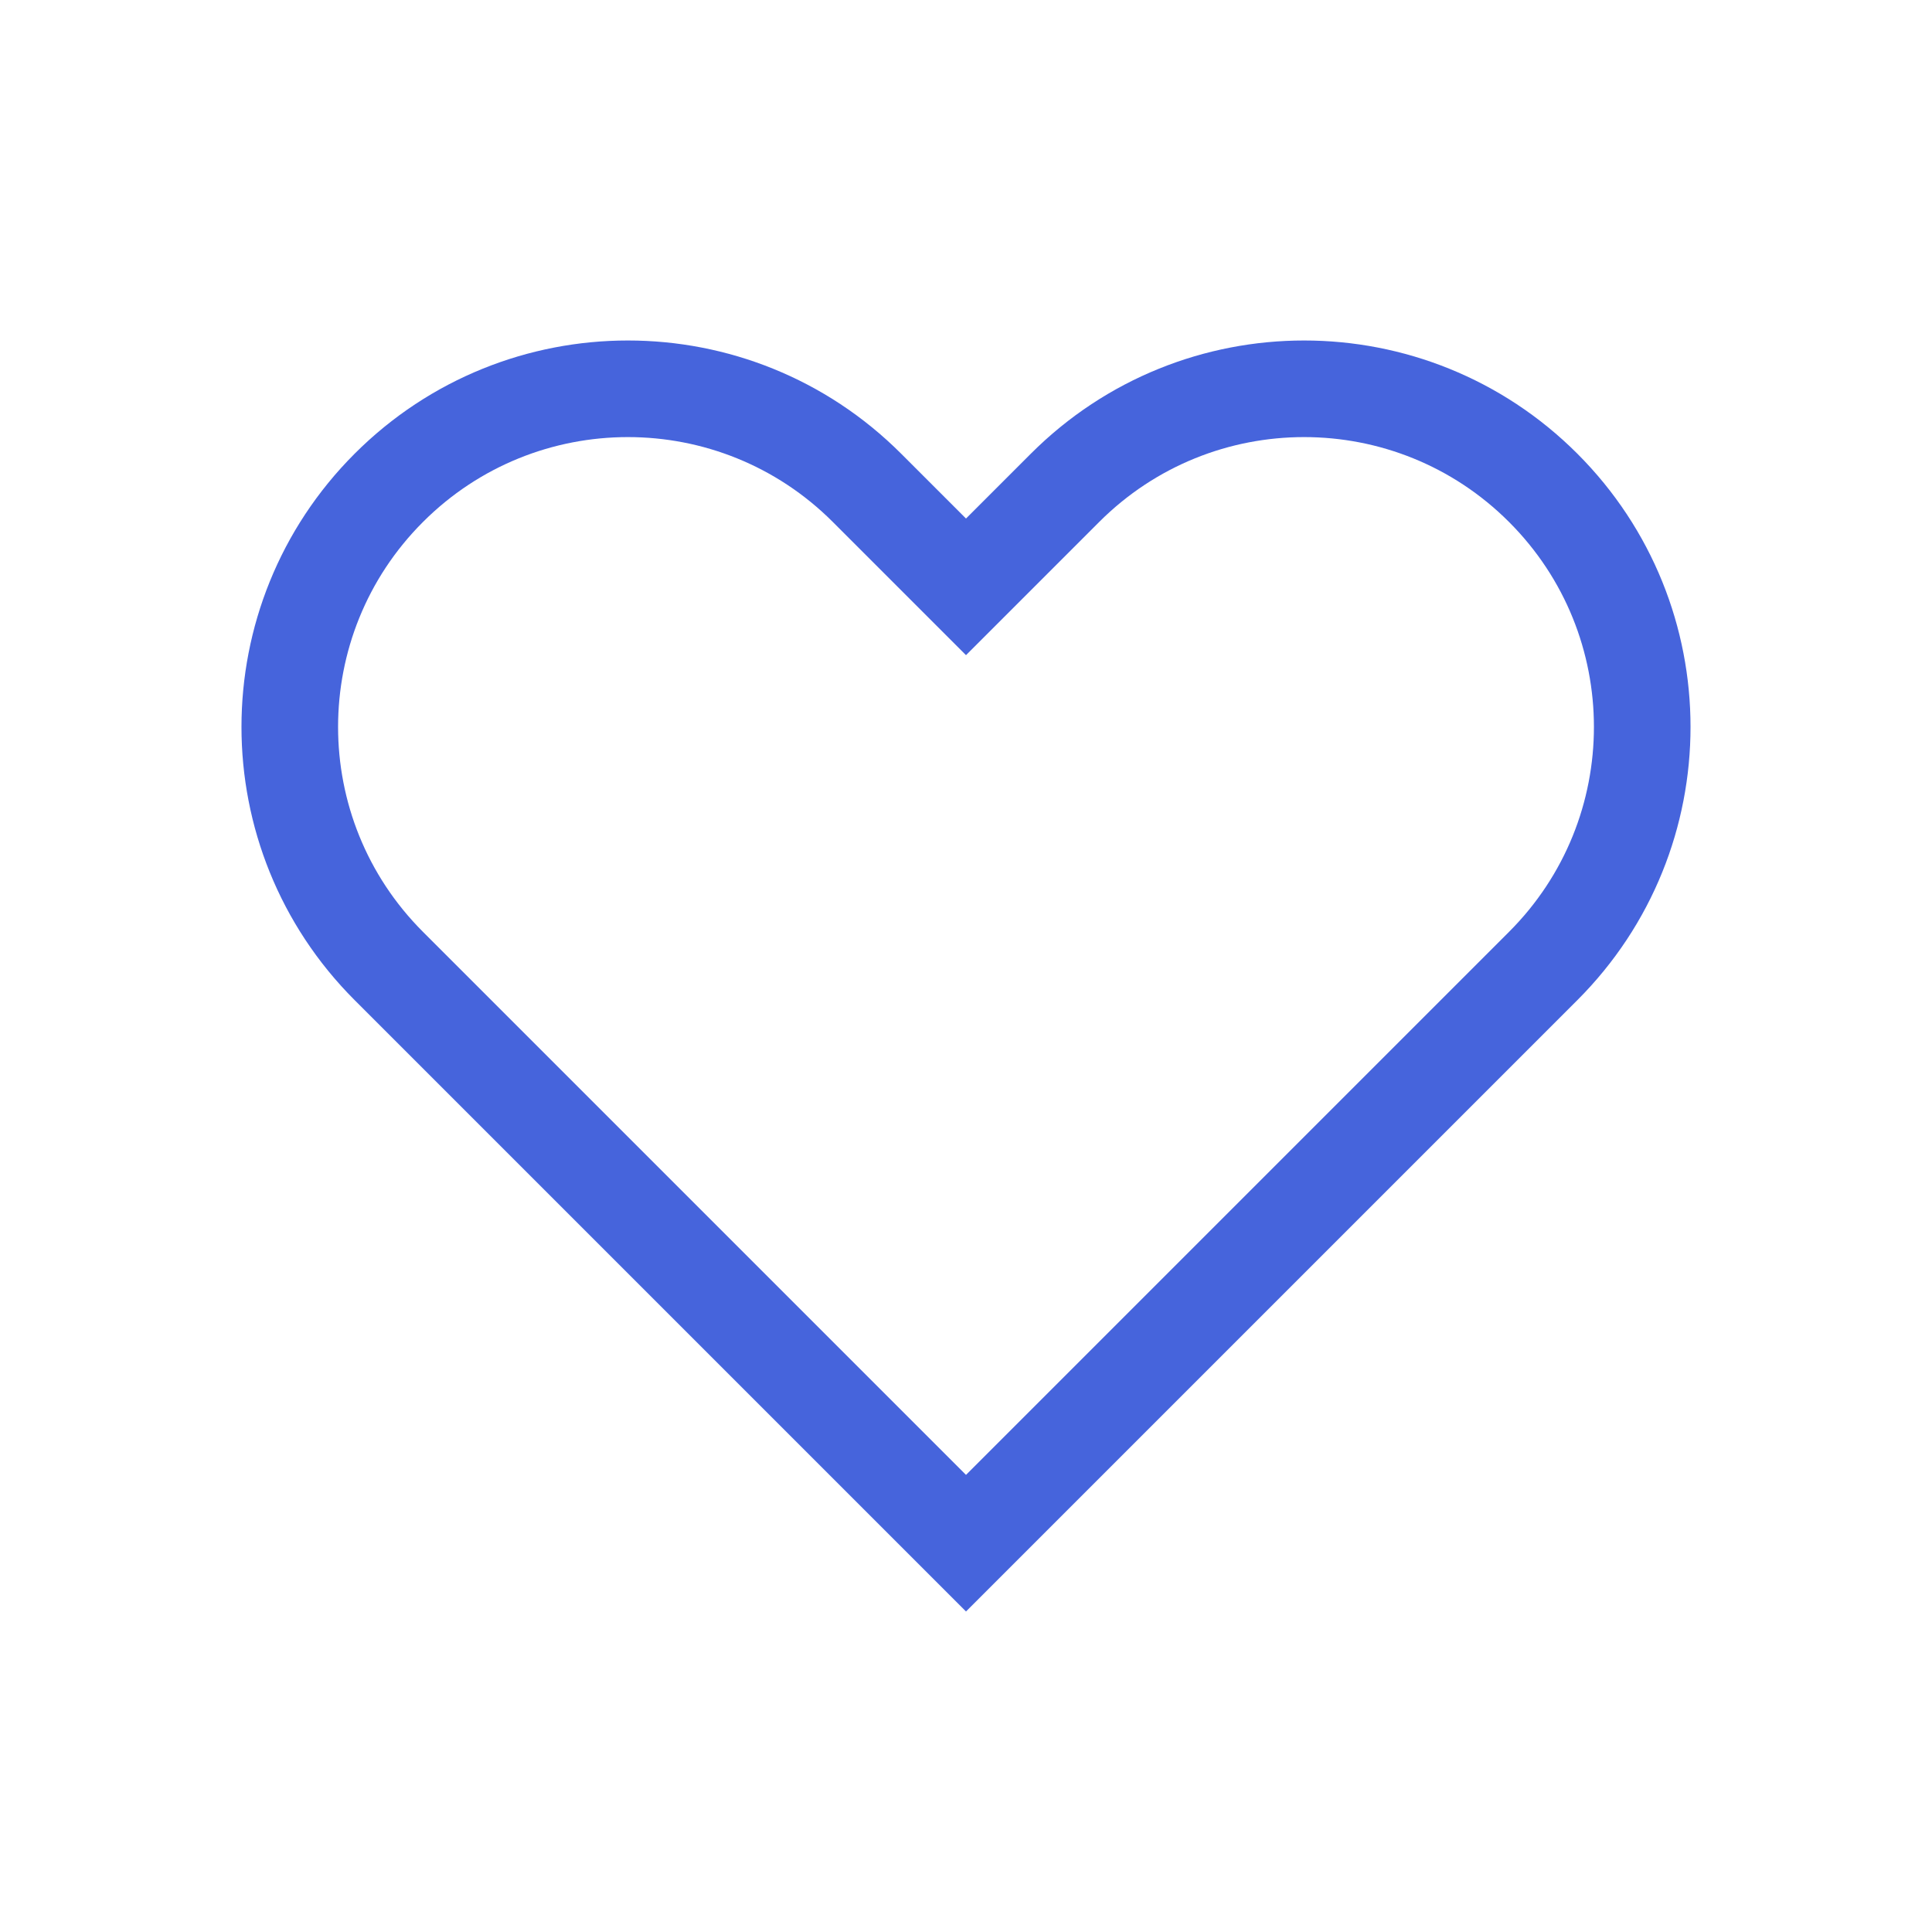
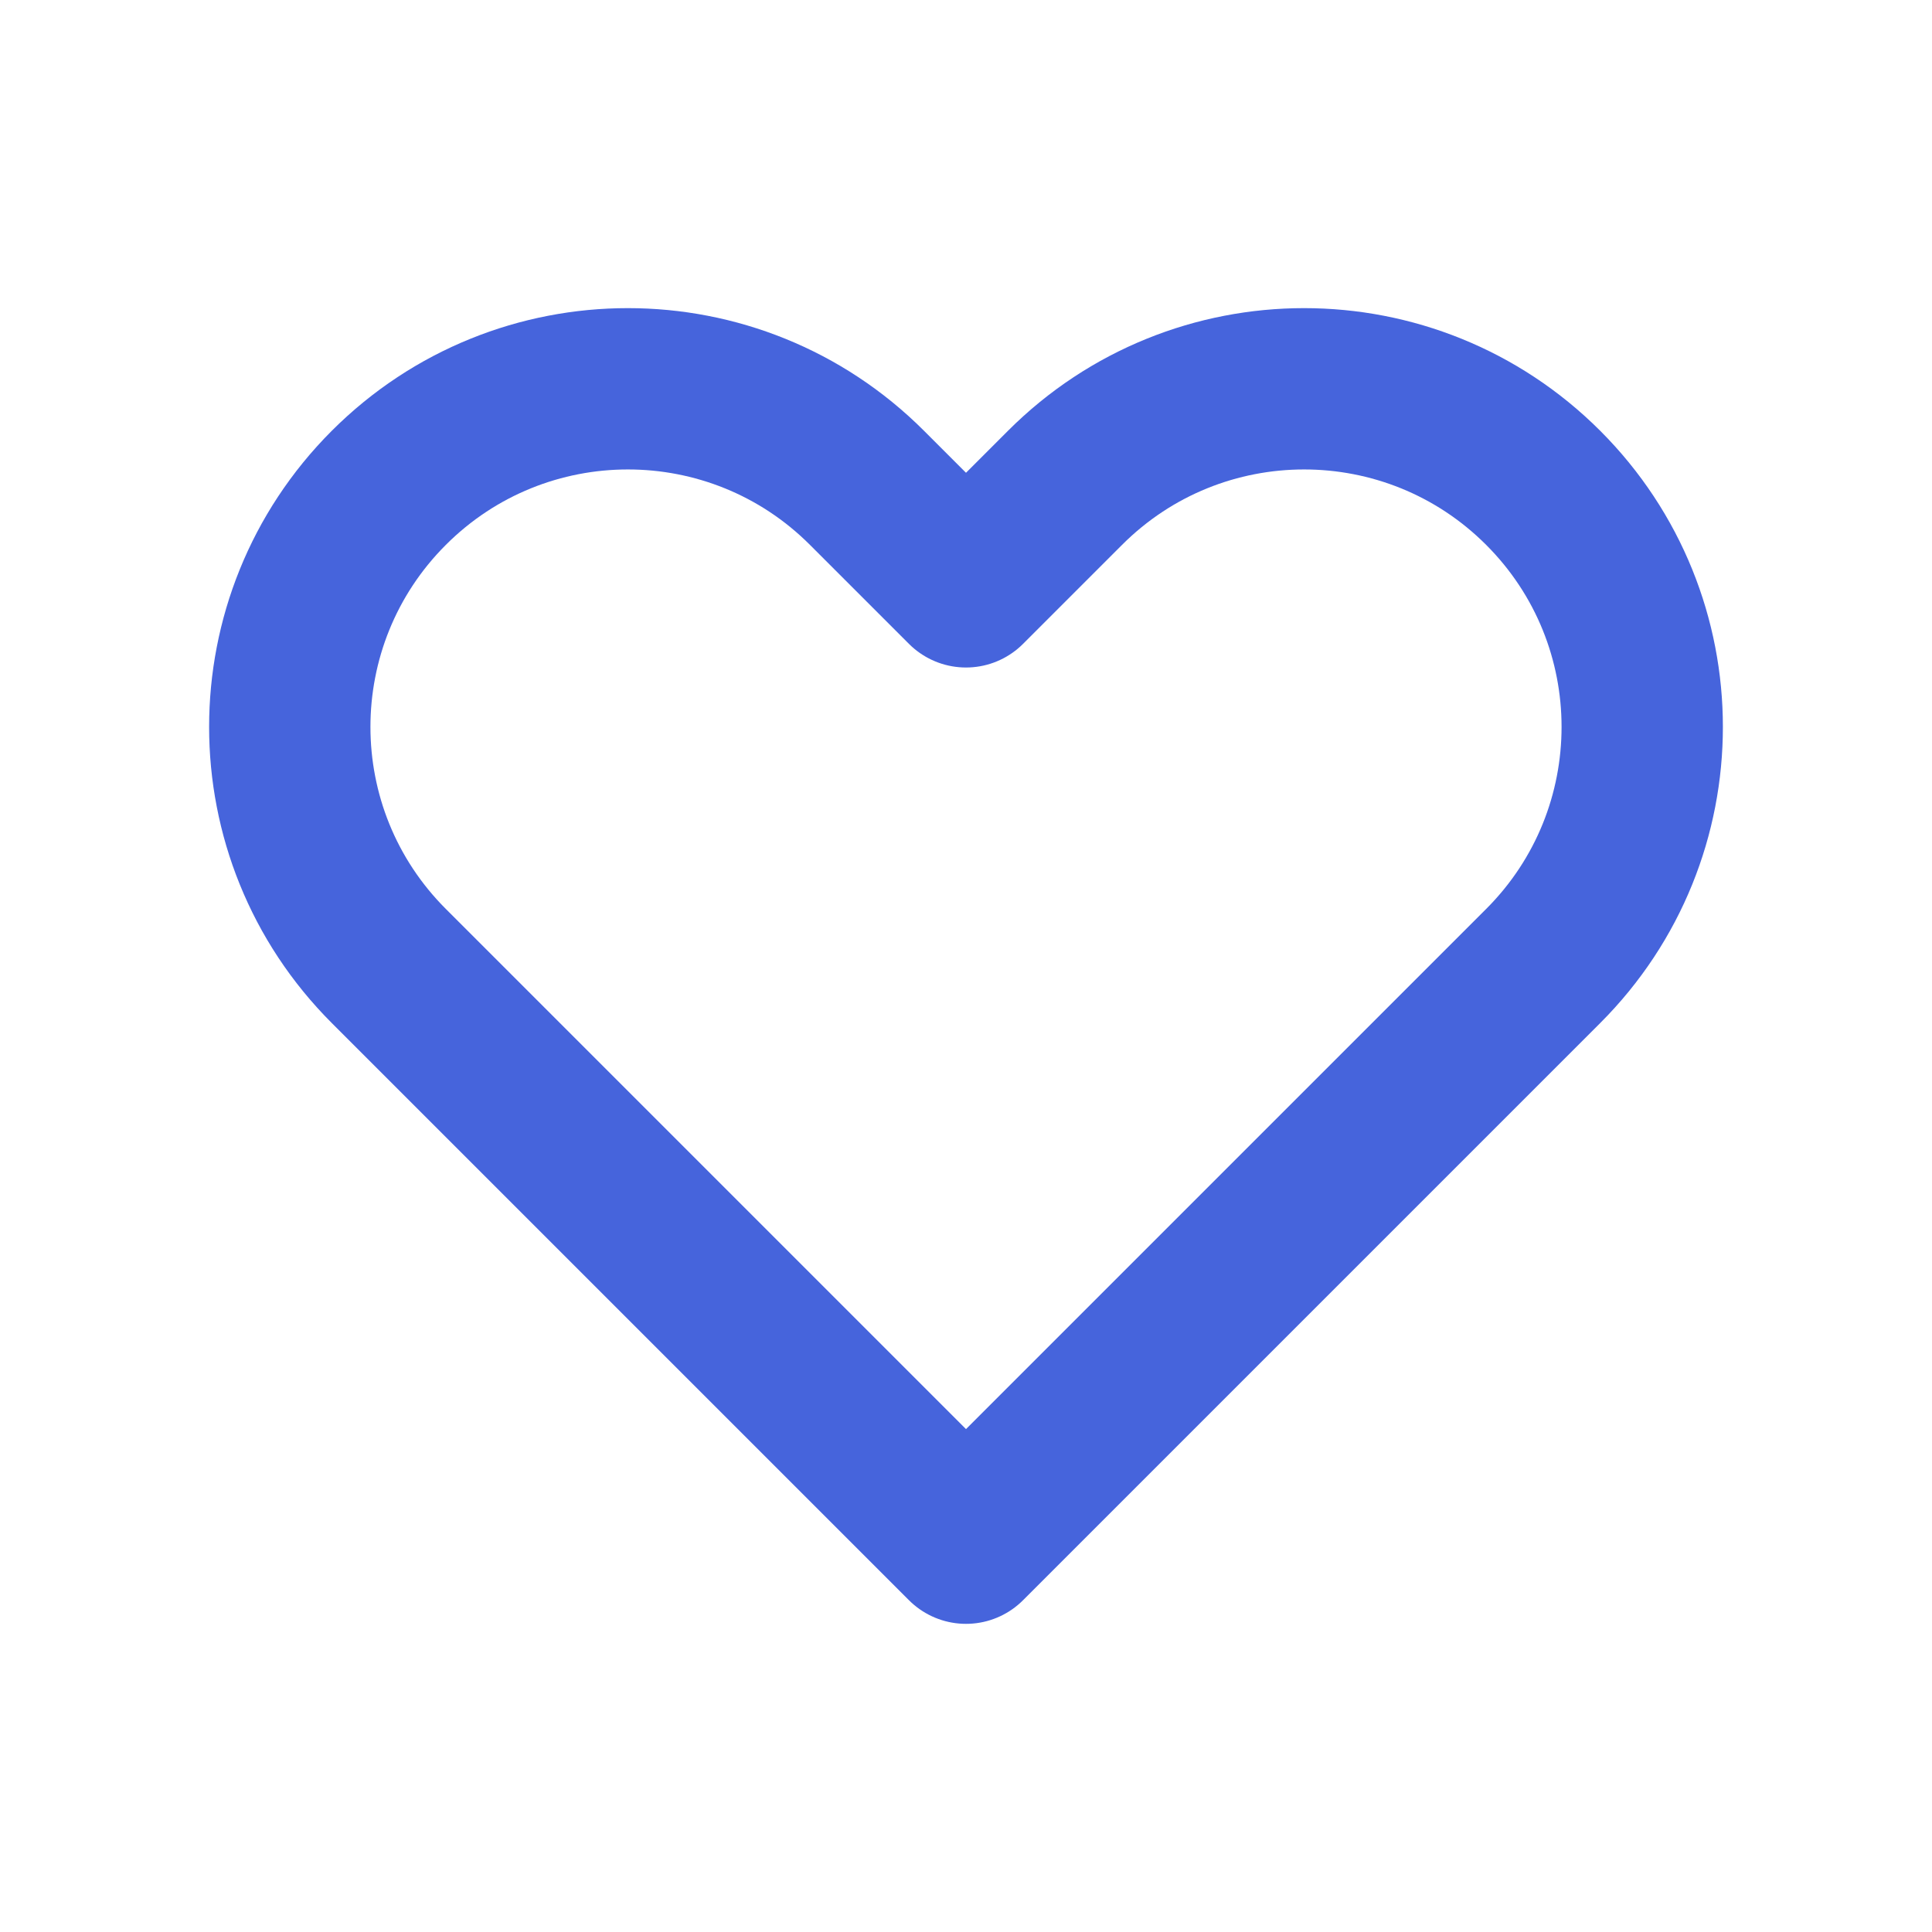
<svg xmlns="http://www.w3.org/2000/svg" width="20" height="20" viewBox="0 0 20 20" fill="none">
-   <path d="M4.025 5.05C2.658 6.417 2.658 8.633 4.025 10L10 15.975L15.975 10C17.342 8.633 17.342 6.417 15.975 5.05C14.608 3.683 12.392 3.683 11.025 5.05L10 6.075L8.975 5.05C7.608 3.683 5.392 3.683 4.025 5.05Z" stroke="#4664DC" strokeWidth="1.67" strokeLinecap="round" strokeLinejoin="round" />
+   <path d="M4.025 5.05C2.658 6.417 2.658 8.633 4.025 10L10 15.975L15.975 10C17.342 8.633 17.342 6.417 15.975 5.05C14.608 3.683 12.392 3.683 11.025 5.05L10 6.075L8.975 5.05C7.608 3.683 5.392 3.683 4.025 5.05Z" stroke="#4664DC" stroke-width="1.67" stroke-linecap="round" stroke-linejoin="round" />
</svg>
